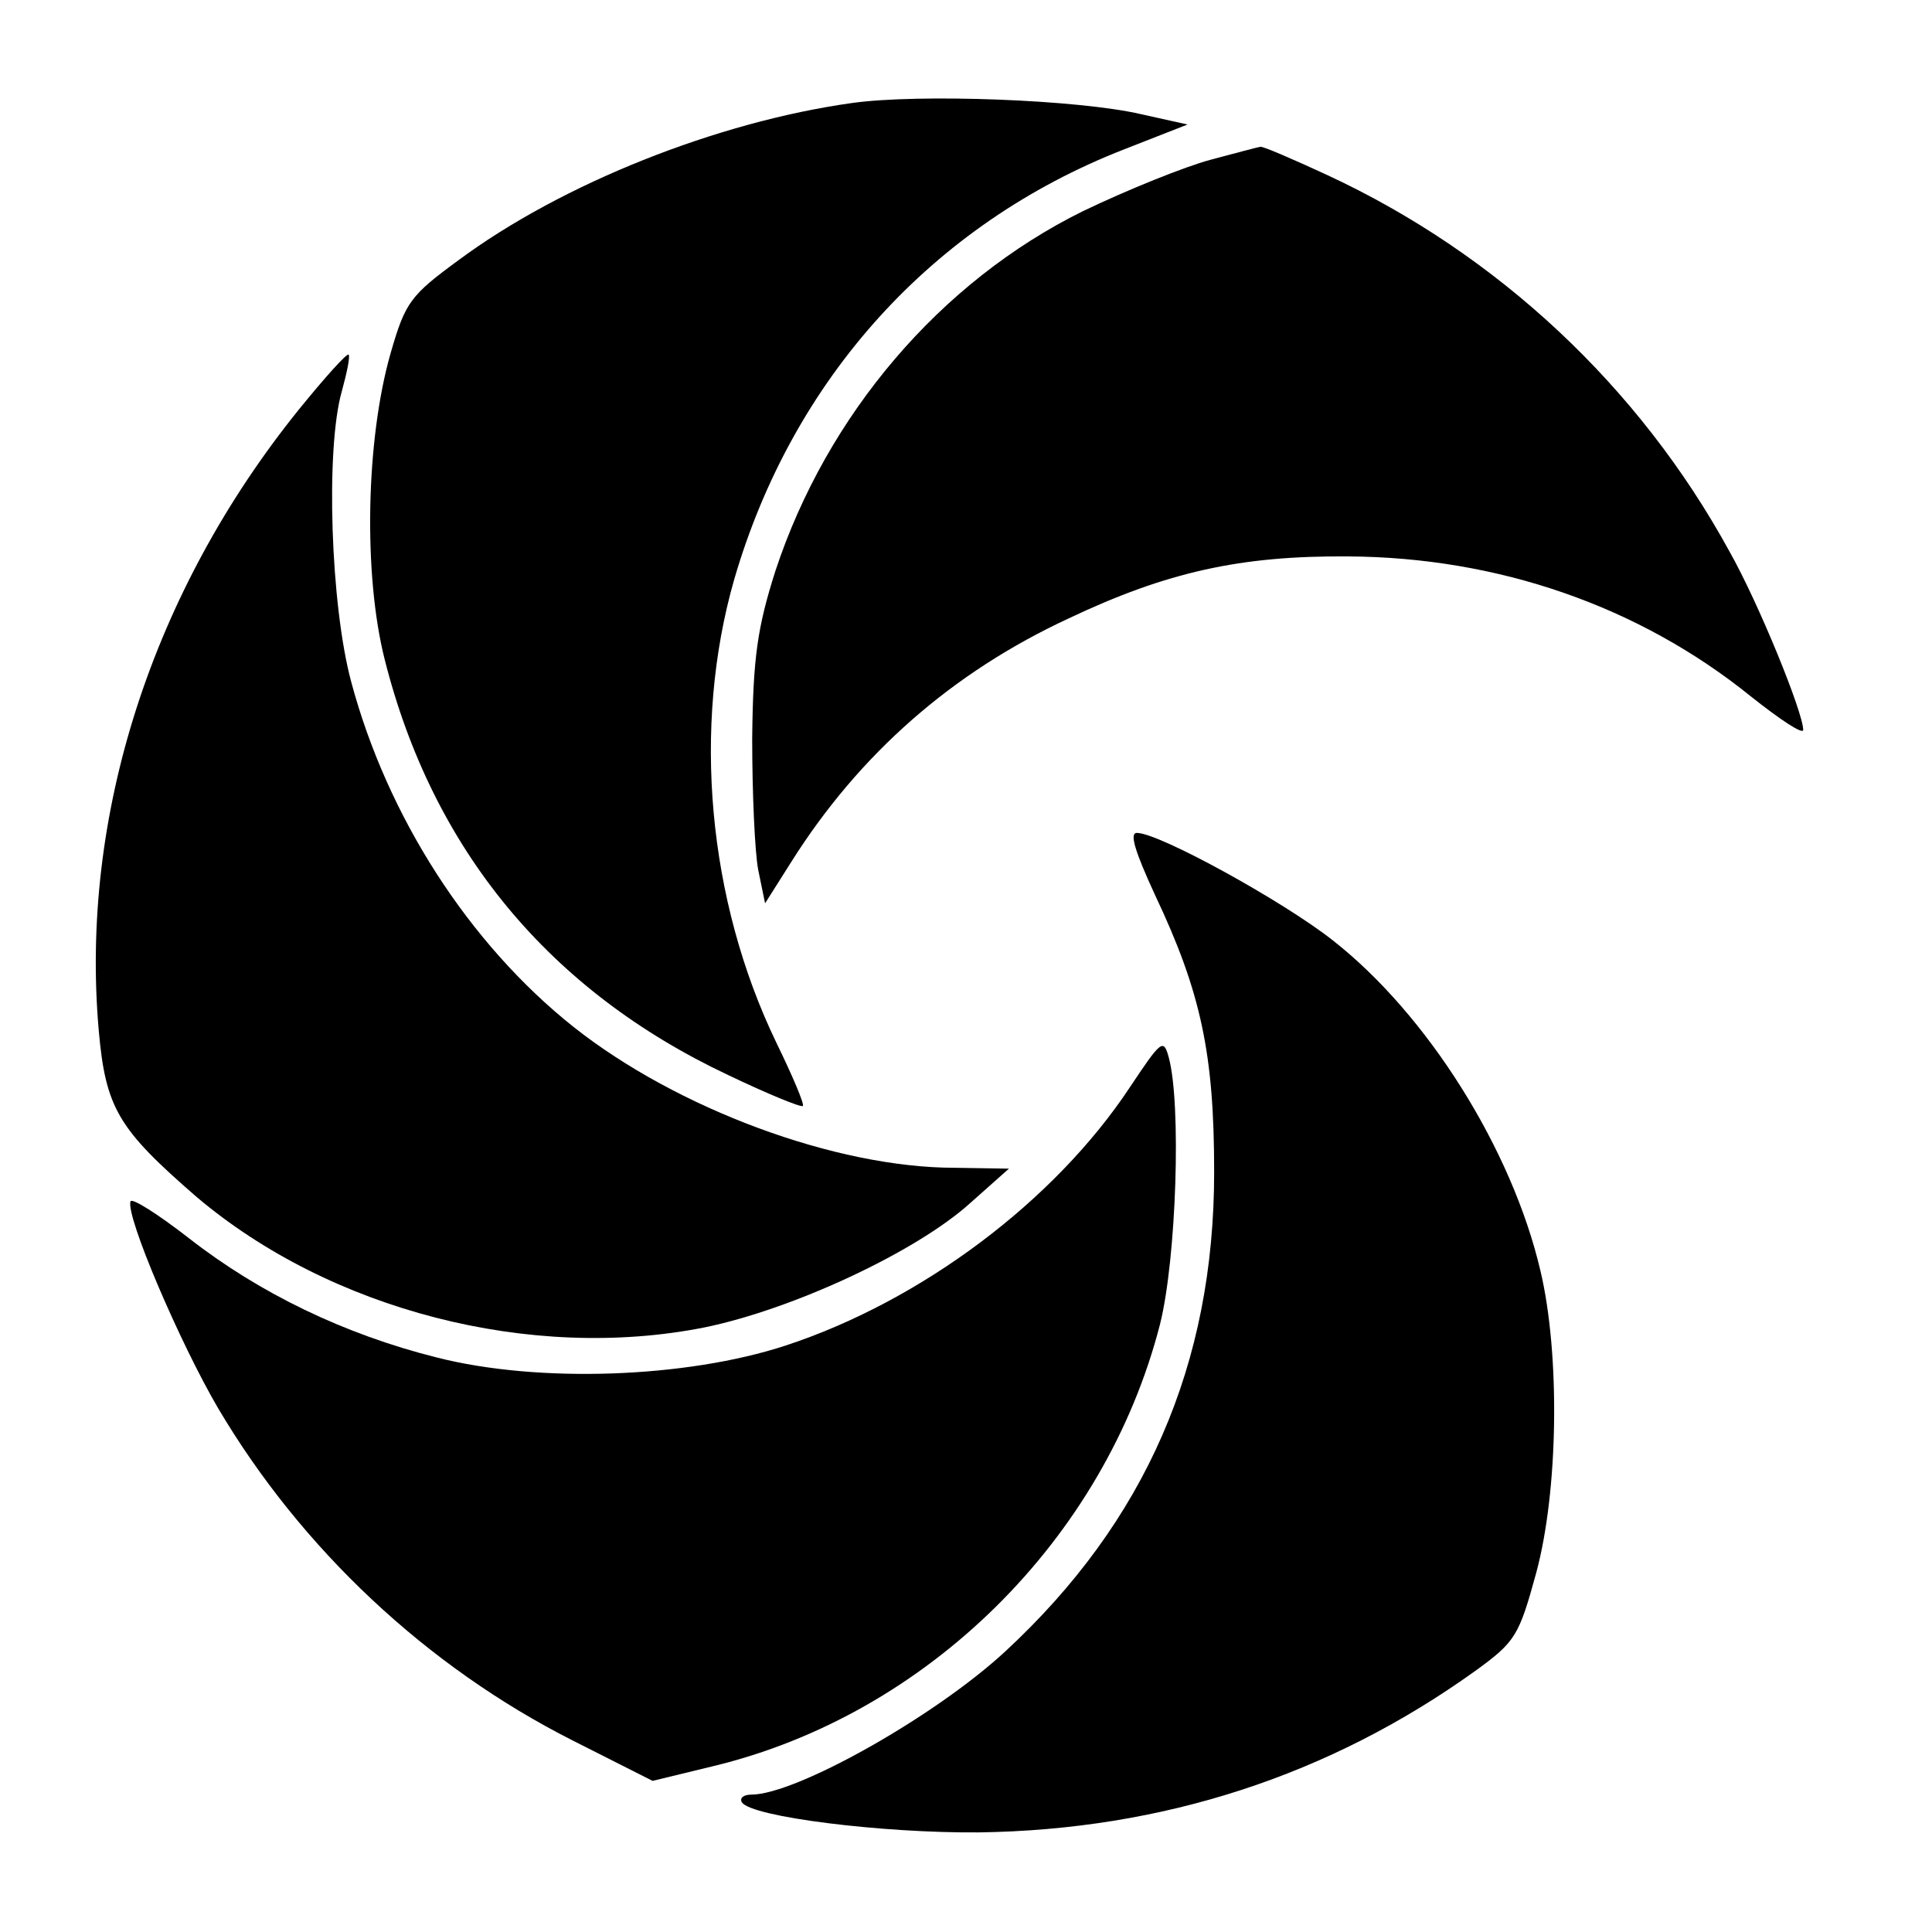
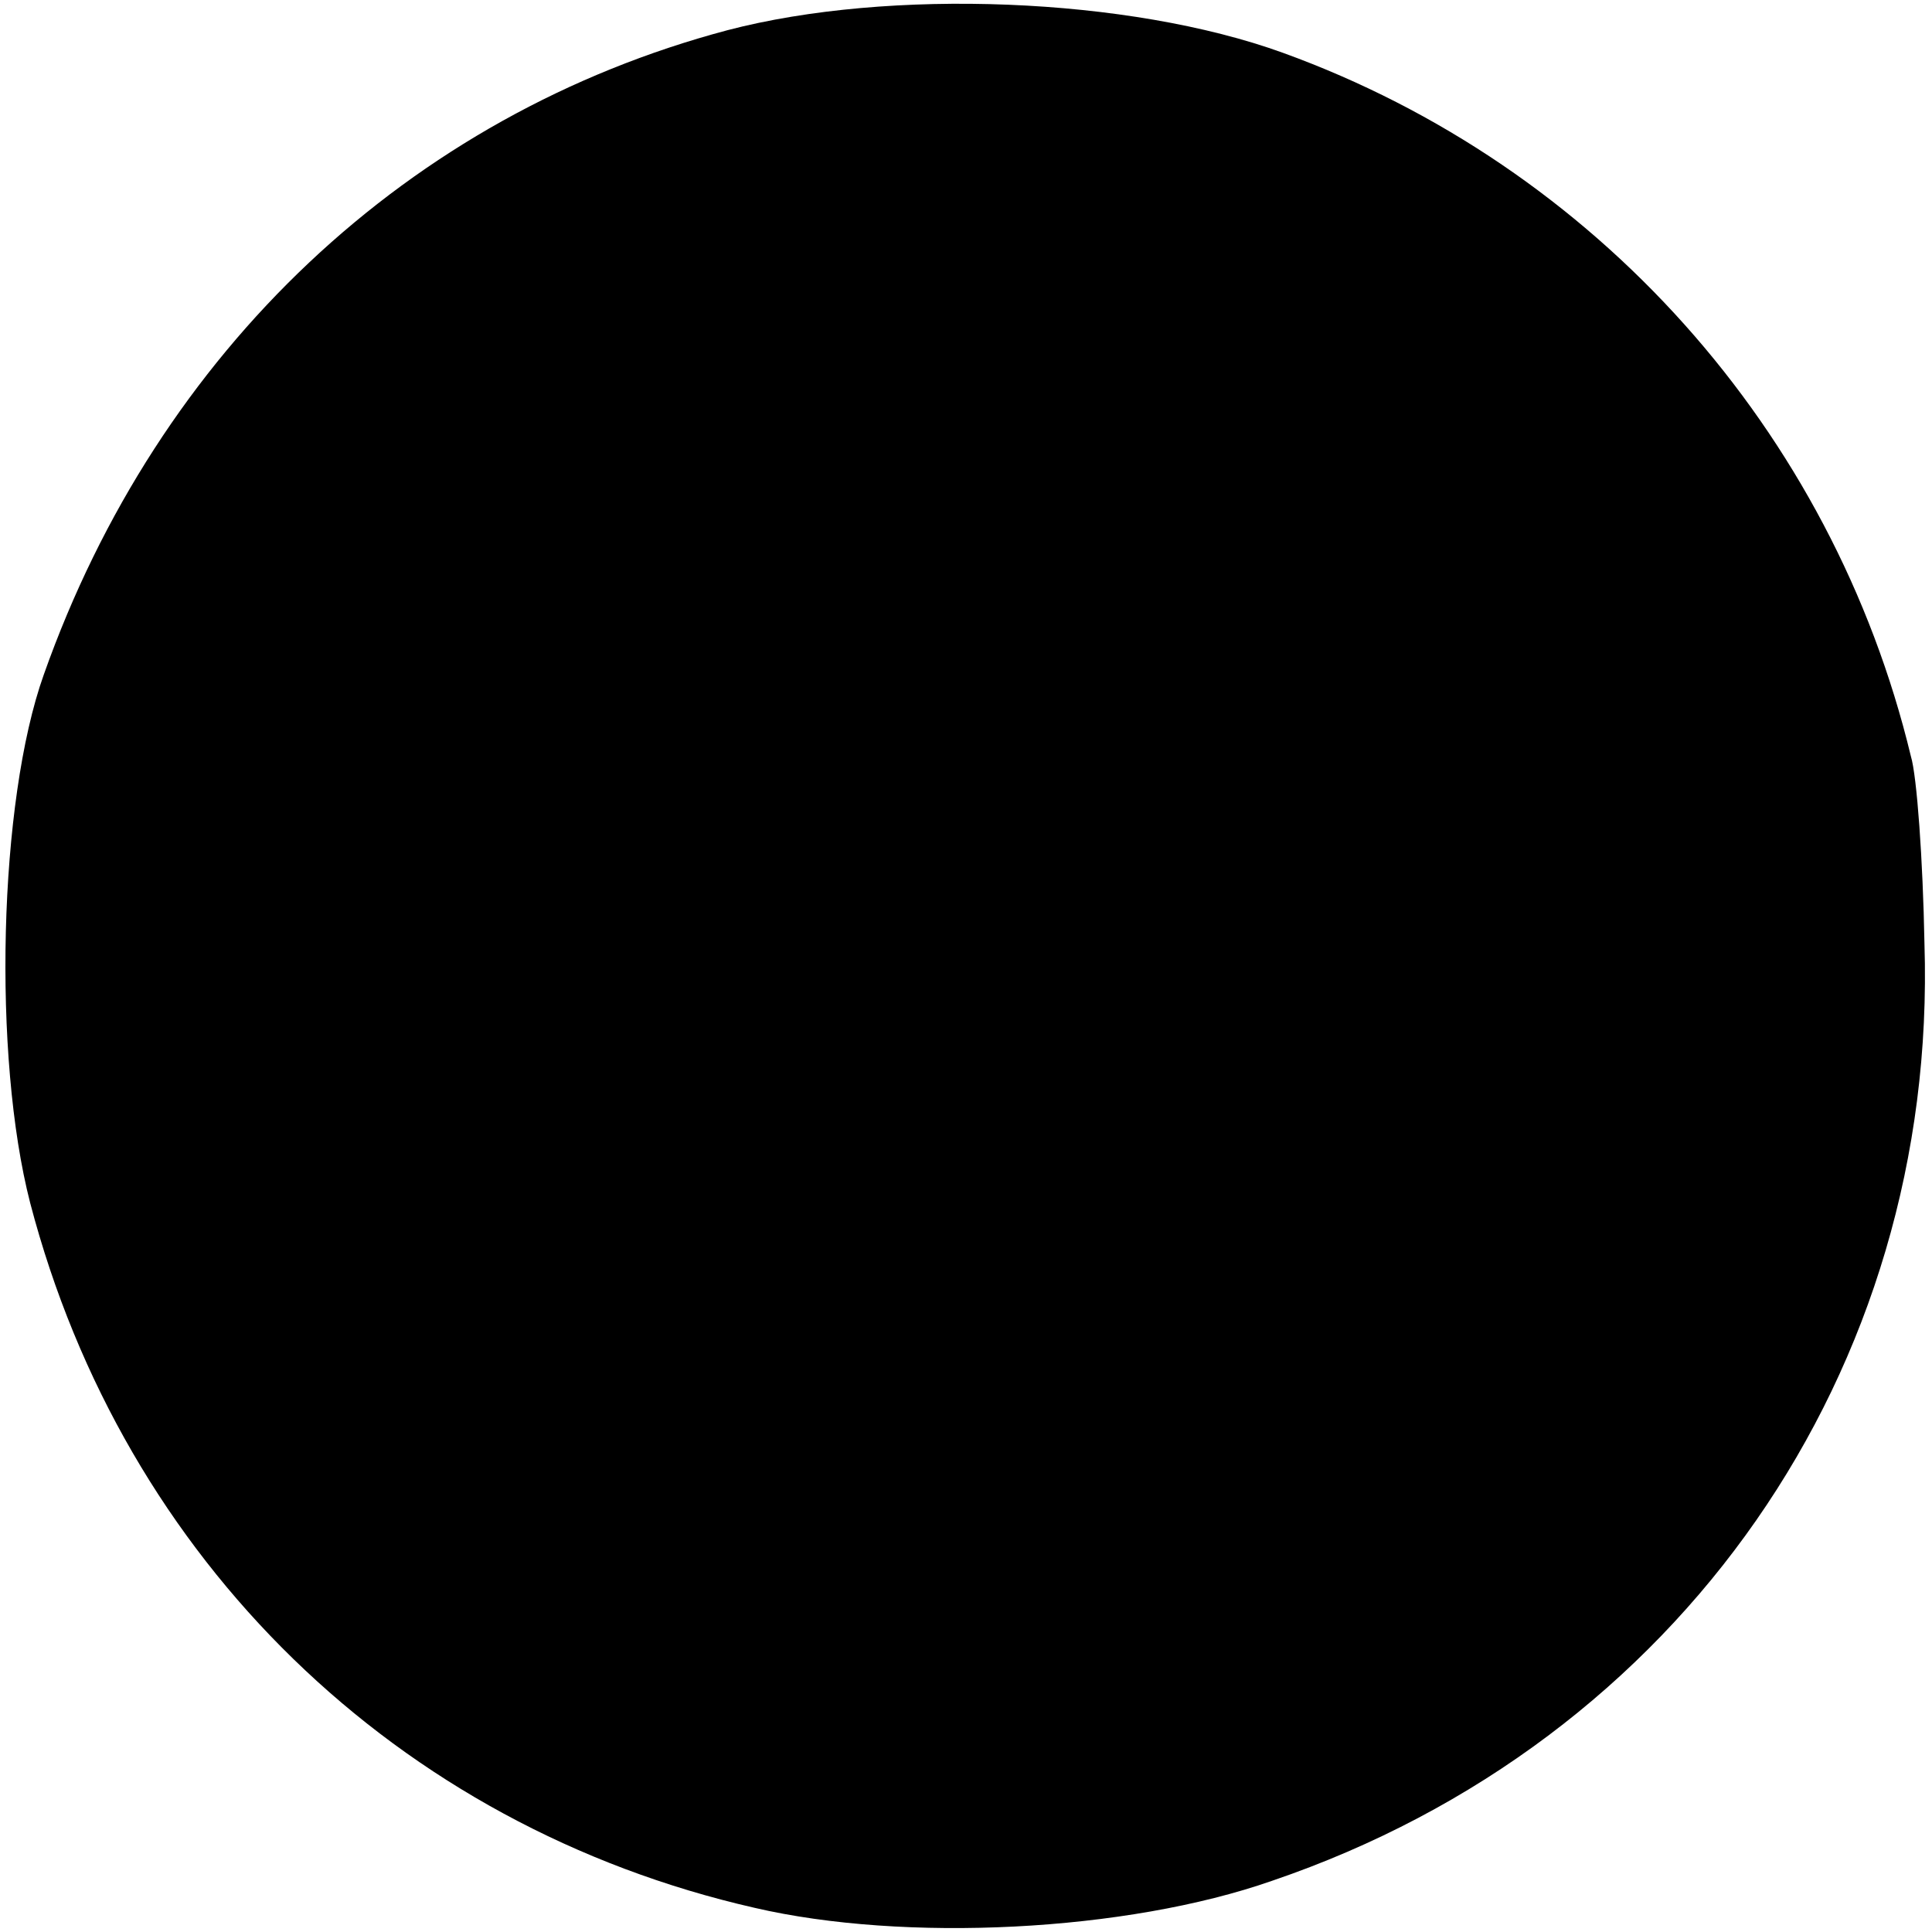
- <svg xmlns="http://www.w3.org/2000/svg" version="1.0" width="225pt" height="225pt" viewBox="0 0 225 225" preserveAspectRatio="xMidYMid meet">
-   <g transform="translate(0,225) scale(0.1,-0.1)" fill="#000000" stroke="none">
-     <path d="M992 2130 c-157 -22 -338 -94 -458 -183 -56 -41 -62 -49 -79 -108 -29 -101 -32 -258 -7 -357 56 -222 192 -386 400 -484 46 -22 85 -38 87 -36 2 2 -12 35 -31 74 -80 166 -98 368 -49 539 68 234 231 414 454 501 l74 29 -54 12 c-73 17 -259 24 -337 13z" />
-     <path d="M1410 2064 c-30 -8 -97 -35 -149 -60 -166 -82 -298 -237 -358 -419 -21 -66 -26 -101 -27 -195 0 -63 3 -132 7 -153 l8 -39 31 49 c79 125 187 220 323 283 114 54 200 73 325 72 175 -1 339 -58 469 -163 34 -27 61 -45 61 -39 0 20 -52 148 -86 208 -105 192 -270 346 -468 438 -41 19 -76 34 -78 33 -2 0 -28 -7 -58 -15z" />
-     <path d="M348 1773 c-171 -212 -255 -473 -233 -723 8 -91 23 -115 114 -194 156 -132 389 -192 591 -152 103 21 247 88 310 145 l45 40 -63 1 c-139 0 -324 69 -444 164 -122 97 -217 245 -259 402 -24 89 -30 271 -11 338 6 22 10 41 8 43 -2 2 -28 -27 -58 -64z" />
-     <path d="M1345 1208 c54 -114 69 -186 69 -323 0 -224 -80 -407 -243 -558 -82 -76 -244 -167 -296 -167 -9 0 -14 -4 -11 -9 11 -17 164 -36 276 -35 214 3 408 66 578 188 47 34 51 41 71 114 26 96 28 255 5 352 -33 141 -131 298 -242 385 -57 45 -202 125 -228 125 -9 0 -2 -22 21 -72z" />
-     <path d="M1316 984 c-88 -133 -243 -249 -401 -301 -116 -38 -288 -44 -406 -14 -108 27 -207 75 -289 139 -36 28 -66 47 -68 43 -6 -17 58 -166 102 -241 97 -164 243 -301 413 -387 l93 -47 70 17 c250 60 457 265 521 515 19 76 25 257 10 311 -6 22 -9 19 -45 -35z" />
+ <svg xmlns="http://www.w3.org/2000/svg" version="1.0" width="128pt" height="128pt" viewBox="0 0 128 128" preserveAspectRatio="xMidYMid meet">
+   <g transform="translate(0,128) scale(0.1,-0.1)" fill="#000000" stroke="none">
+     <path d="M482 1260 c-211 -56 -377 -212 -453 -427 -30 -84 -34 -253 -9 -350 62 -237 243 -413 480 -467 99 -23 246 -16 343 18 270 92 441 338 432 621 -1 55 -5 111 -9 124 -52 216 -209 391 -416 466 -102 37 -261 43 -368 15z" />
  </g>
</svg>
